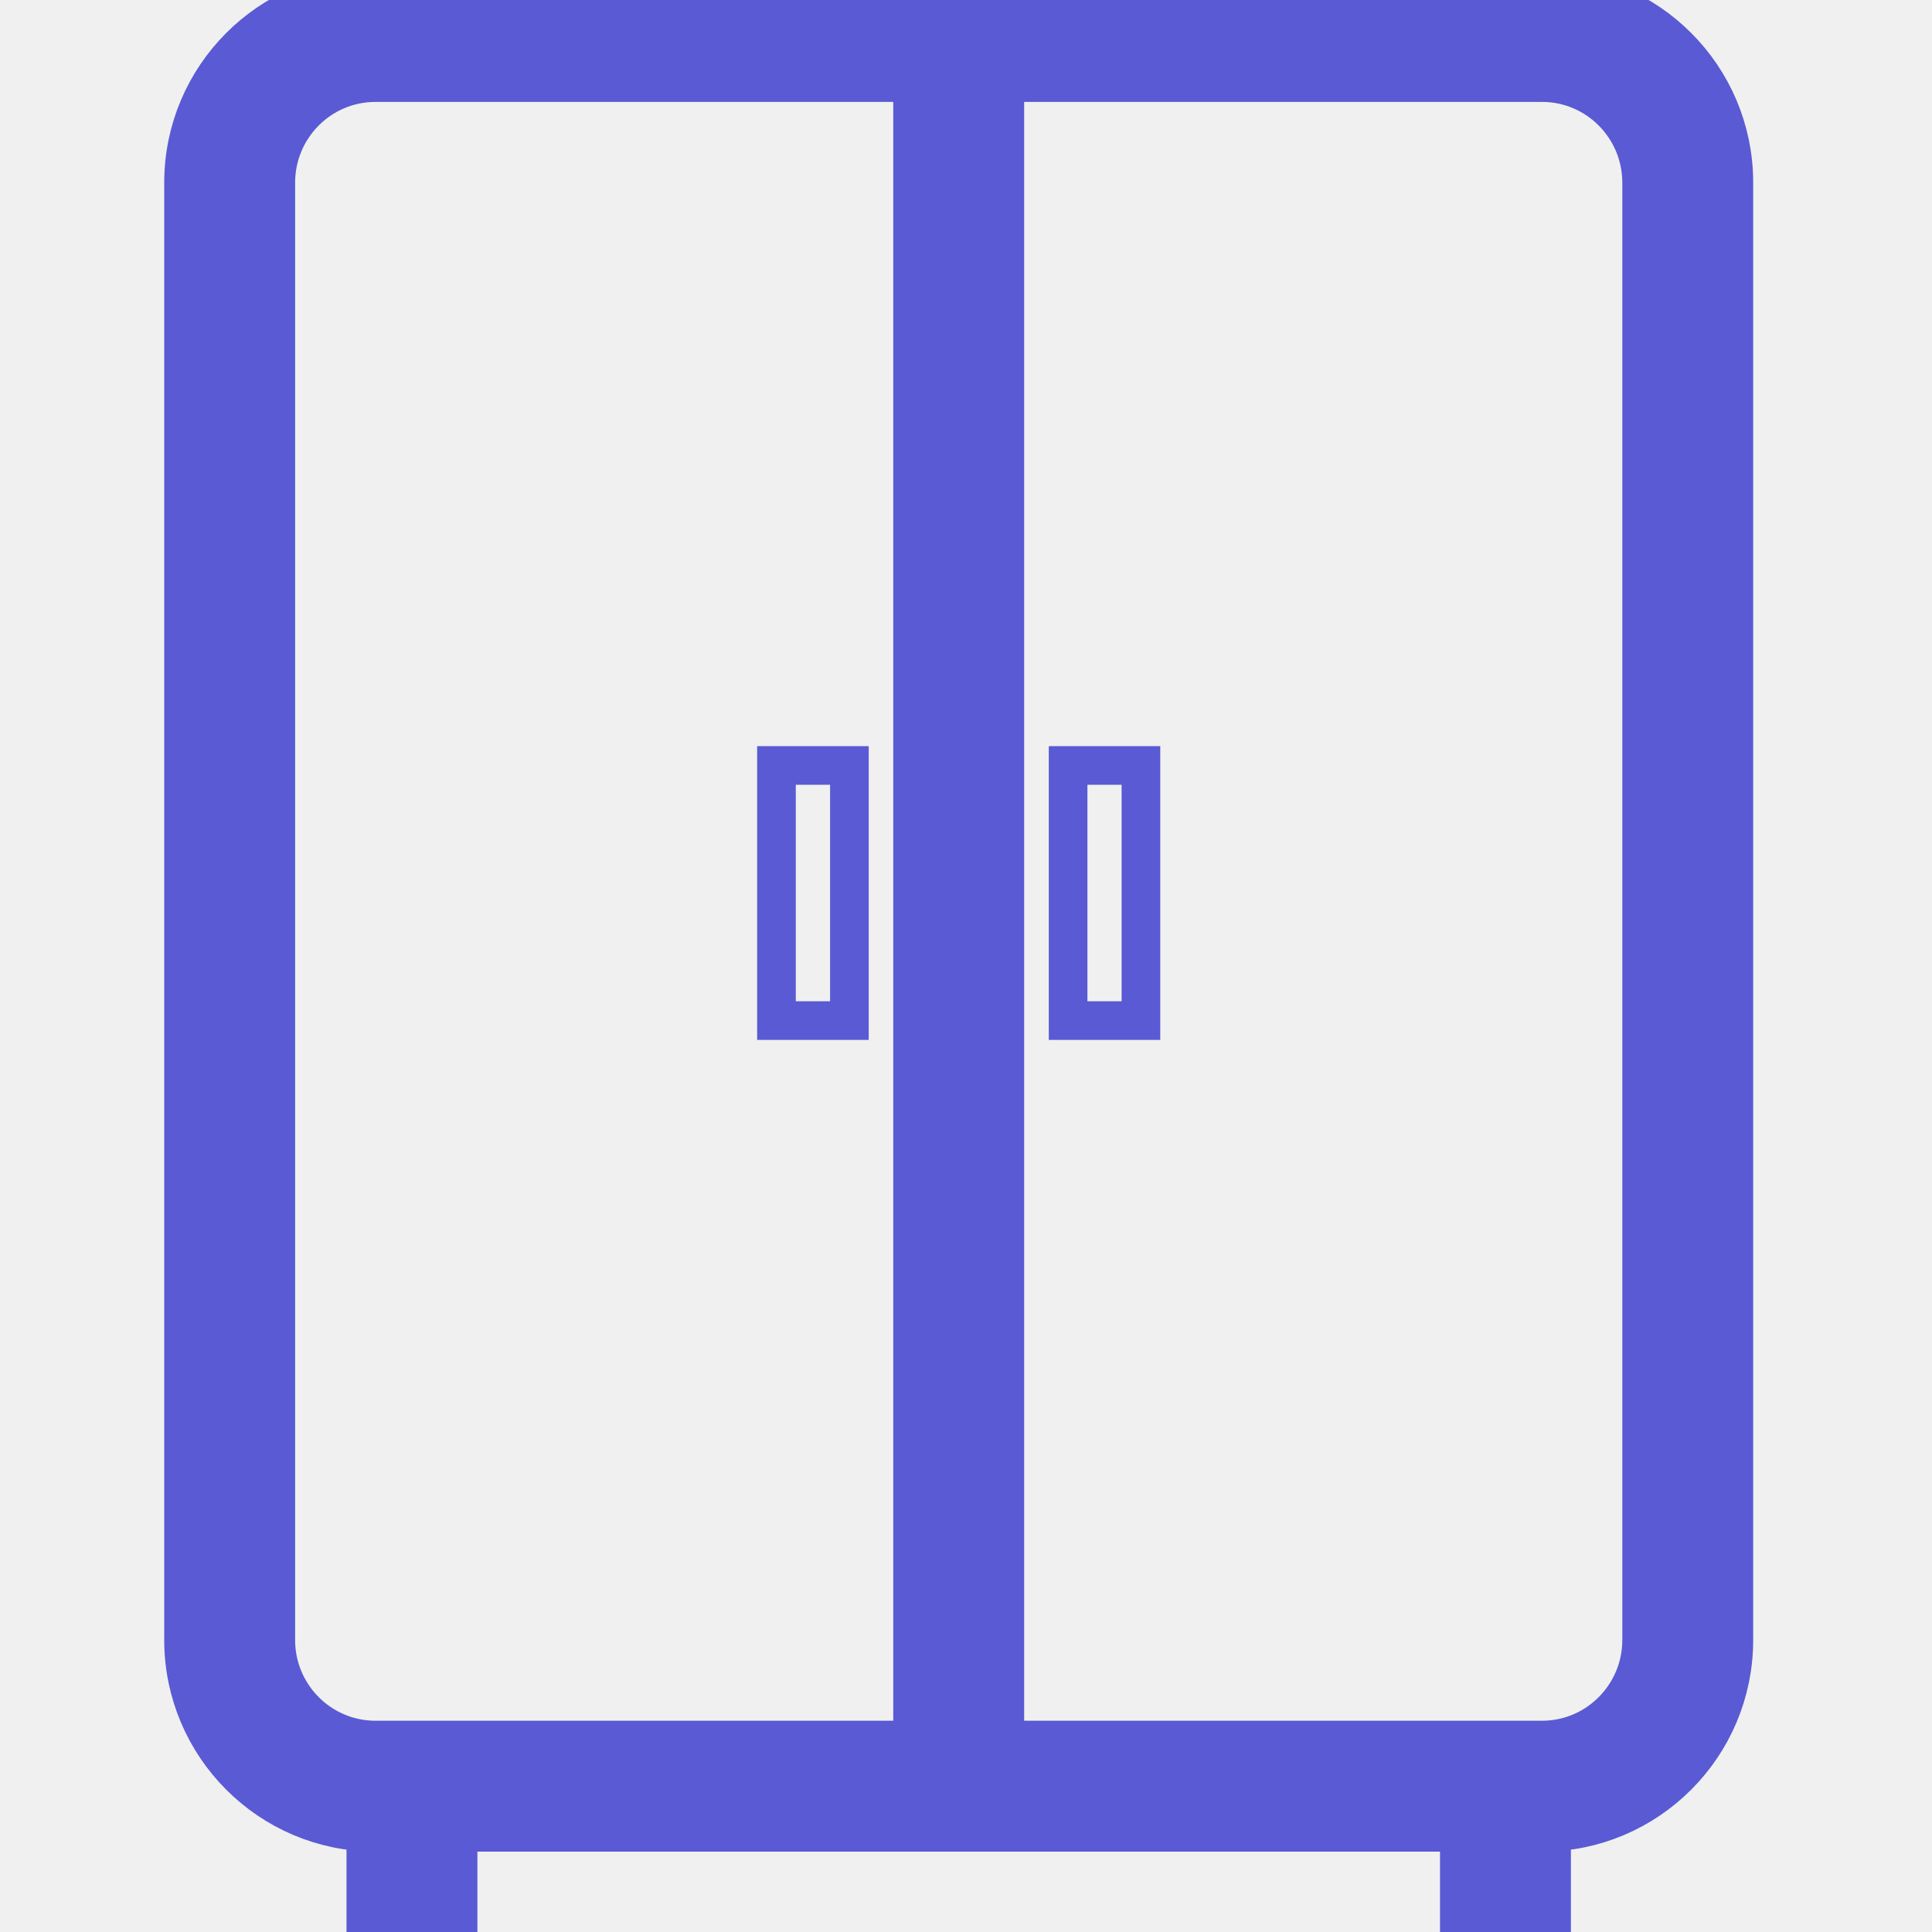
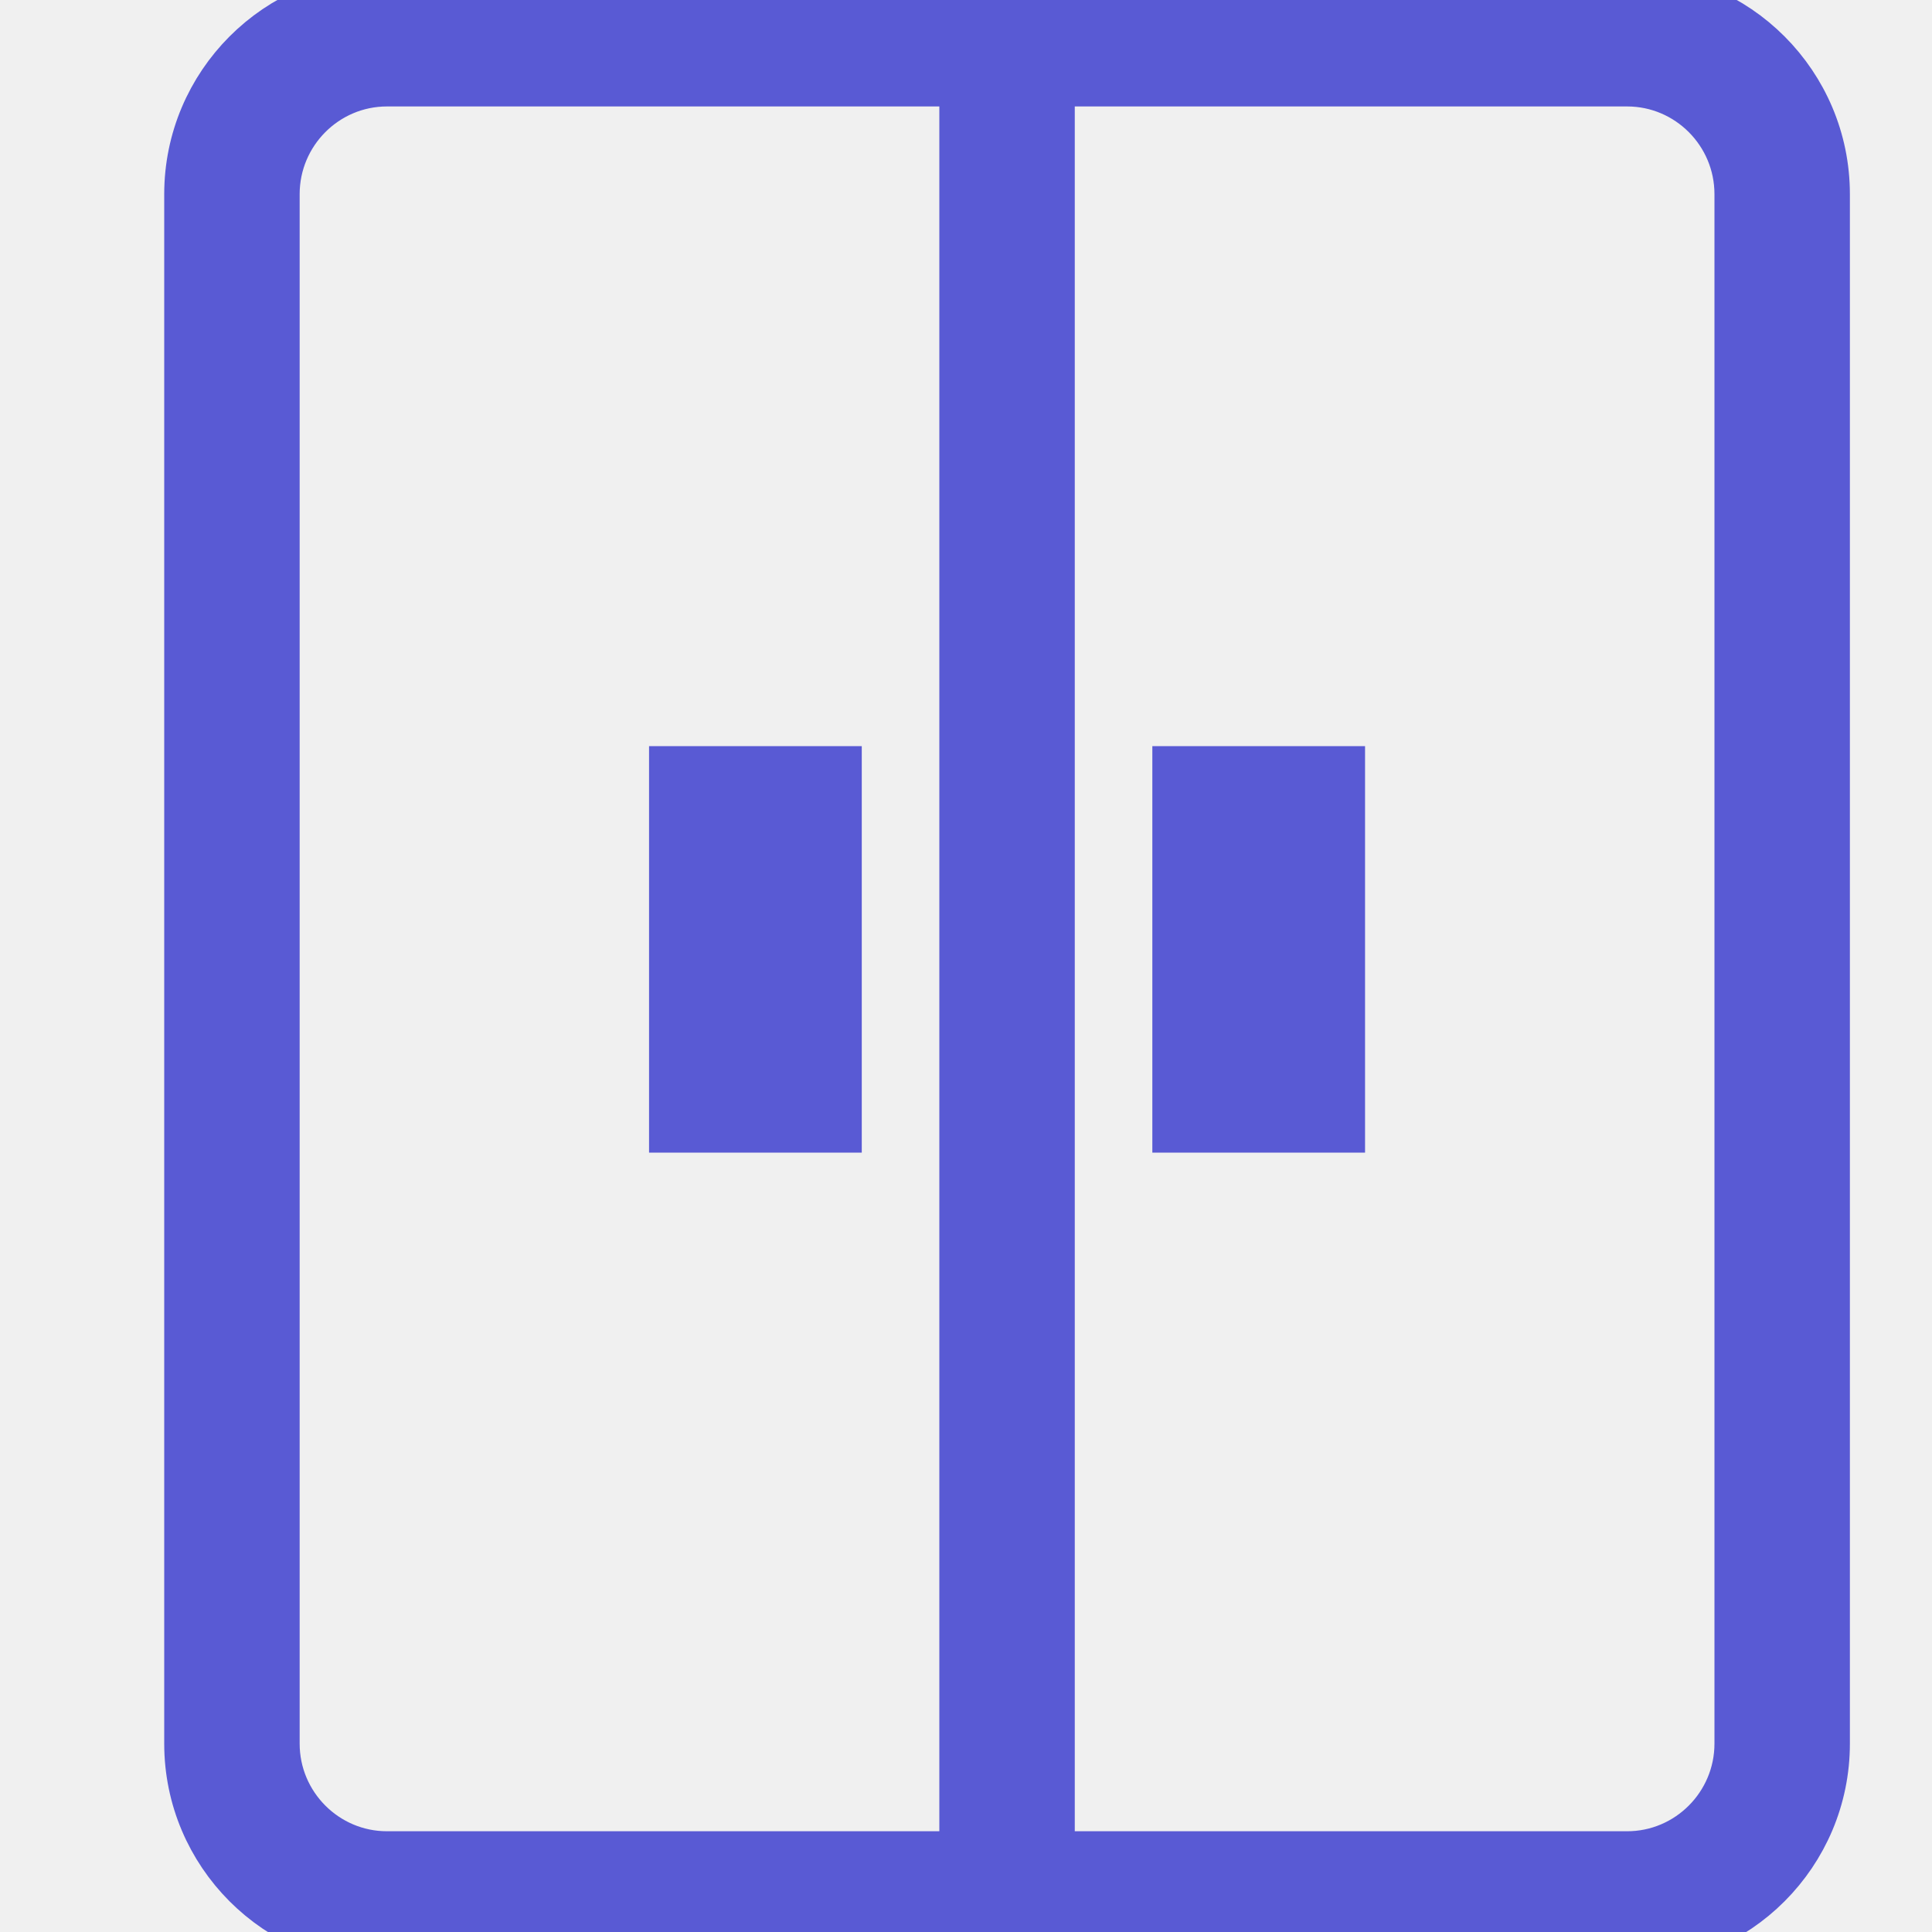
<svg xmlns="http://www.w3.org/2000/svg" width="20" height="20" viewBox="0 0 20 20" fill="none">
-   <g clip-path="url(#clip0_1_32094)">
-     <path d="M15.963 0H9.925H3.886C2.846 0 2 0.848 2 1.891V16.977C2 18.02 2.846 18.868 3.886 18.868H3.887V20H4.642V18.868H9.925H15.207V20H15.962V18.868H15.963C17.003 18.868 17.849 18.02 17.849 16.977V1.891C17.849 0.848 17.003 0 15.963 0ZM3.887 18.113C3.262 18.113 2.755 17.604 2.755 16.977V1.891C2.755 1.264 3.262 0.755 3.886 0.755H9.547V18.113H4.642H3.887ZM17.094 16.977C17.094 17.604 16.587 18.113 15.963 18.113H15.962H15.207H10.302V0.755H15.963C16.587 0.755 17.094 1.264 17.094 1.891V16.977Z" fill="#595ad4" stroke="#595ad4" stroke-width="0.6" />
-     <path d="M8.793 7.924H8.038V10.565H8.793V7.924Z" stroke="#595ad4" stroke-width="0.4" />
-     <path d="M11.811 7.924H11.057V10.565H11.811V7.924Z" stroke="#595ad4" stroke-width="0.4" />
+   <g clip-path="url(#clip0_283_15158)">
+     <path d="M16.844 0H10.425H4.006C2.9 0 2 0.902 2 2.01V18.05C2 19.158 2.9 20.059 4.006 20.059H4.006V21.263H4.808V20.059H10.425H16.042V21.263H16.844V20.059H16.844C17.95 20.059 18.85 19.158 18.85 18.05V2.01C18.85 0.902 17.95 0 16.844 0ZM4.006 19.257C3.342 19.257 2.802 18.715 2.802 18.05V2.01C2.802 1.344 3.342 0.802 4.006 0.802H10.024V19.257H4.808H4.006ZM18.048 18.05C18.048 18.715 17.508 19.257 16.844 19.257H16.844H16.042H10.826V0.802H16.844C17.508 0.802 18.048 1.344 18.048 2.01V18.05Z" fill="#595AD4" stroke="#595AD4" stroke-width="0.6" />
+     <path d="M8.221 8.424H7.419V11.232H8.221V8.424Z" stroke="#595AD4" stroke-width="1.4" />
+     <path d="M13.431 8.424H12.629V11.232H13.431V8.424Z" stroke="#595AD4" stroke-width="1.4" />
  </g>
  <defs>
-     <clipPath id="clip0_1_32094">
+     <clipPath id="clip0_283_15158">
      <rect width="20" height="20" fill="white" />
    </clipPath>
  </defs>
</svg>
